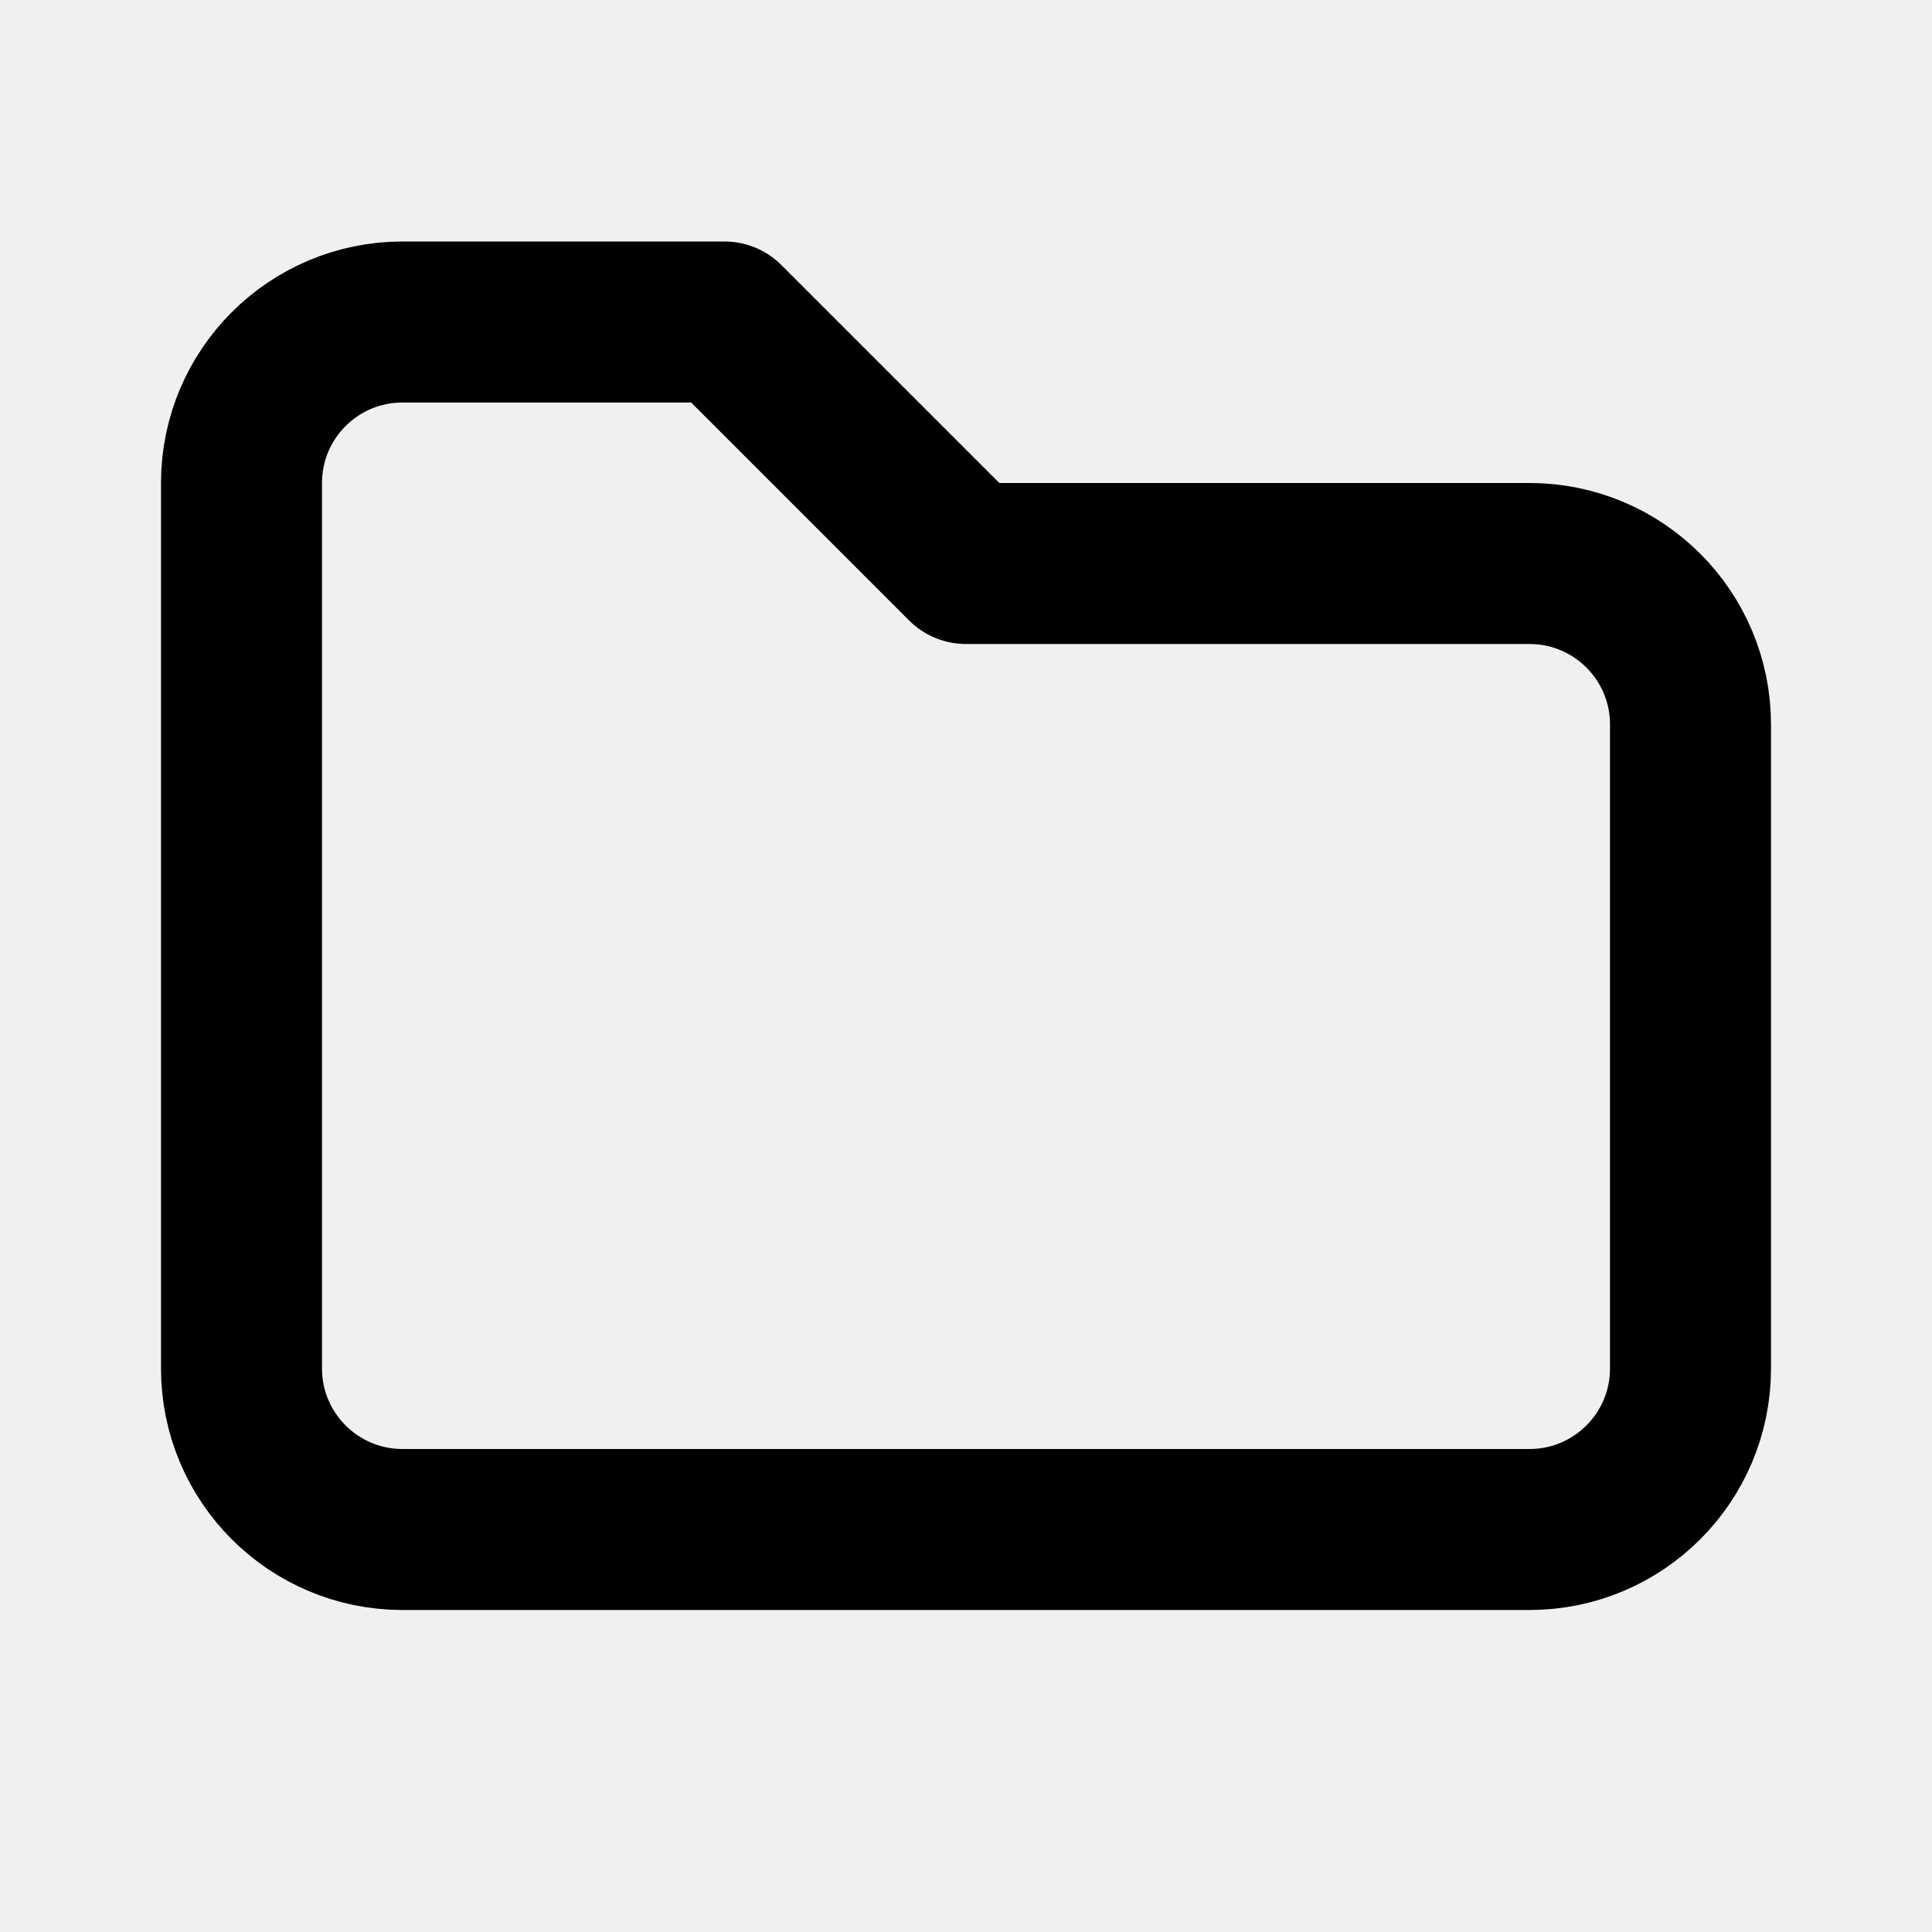
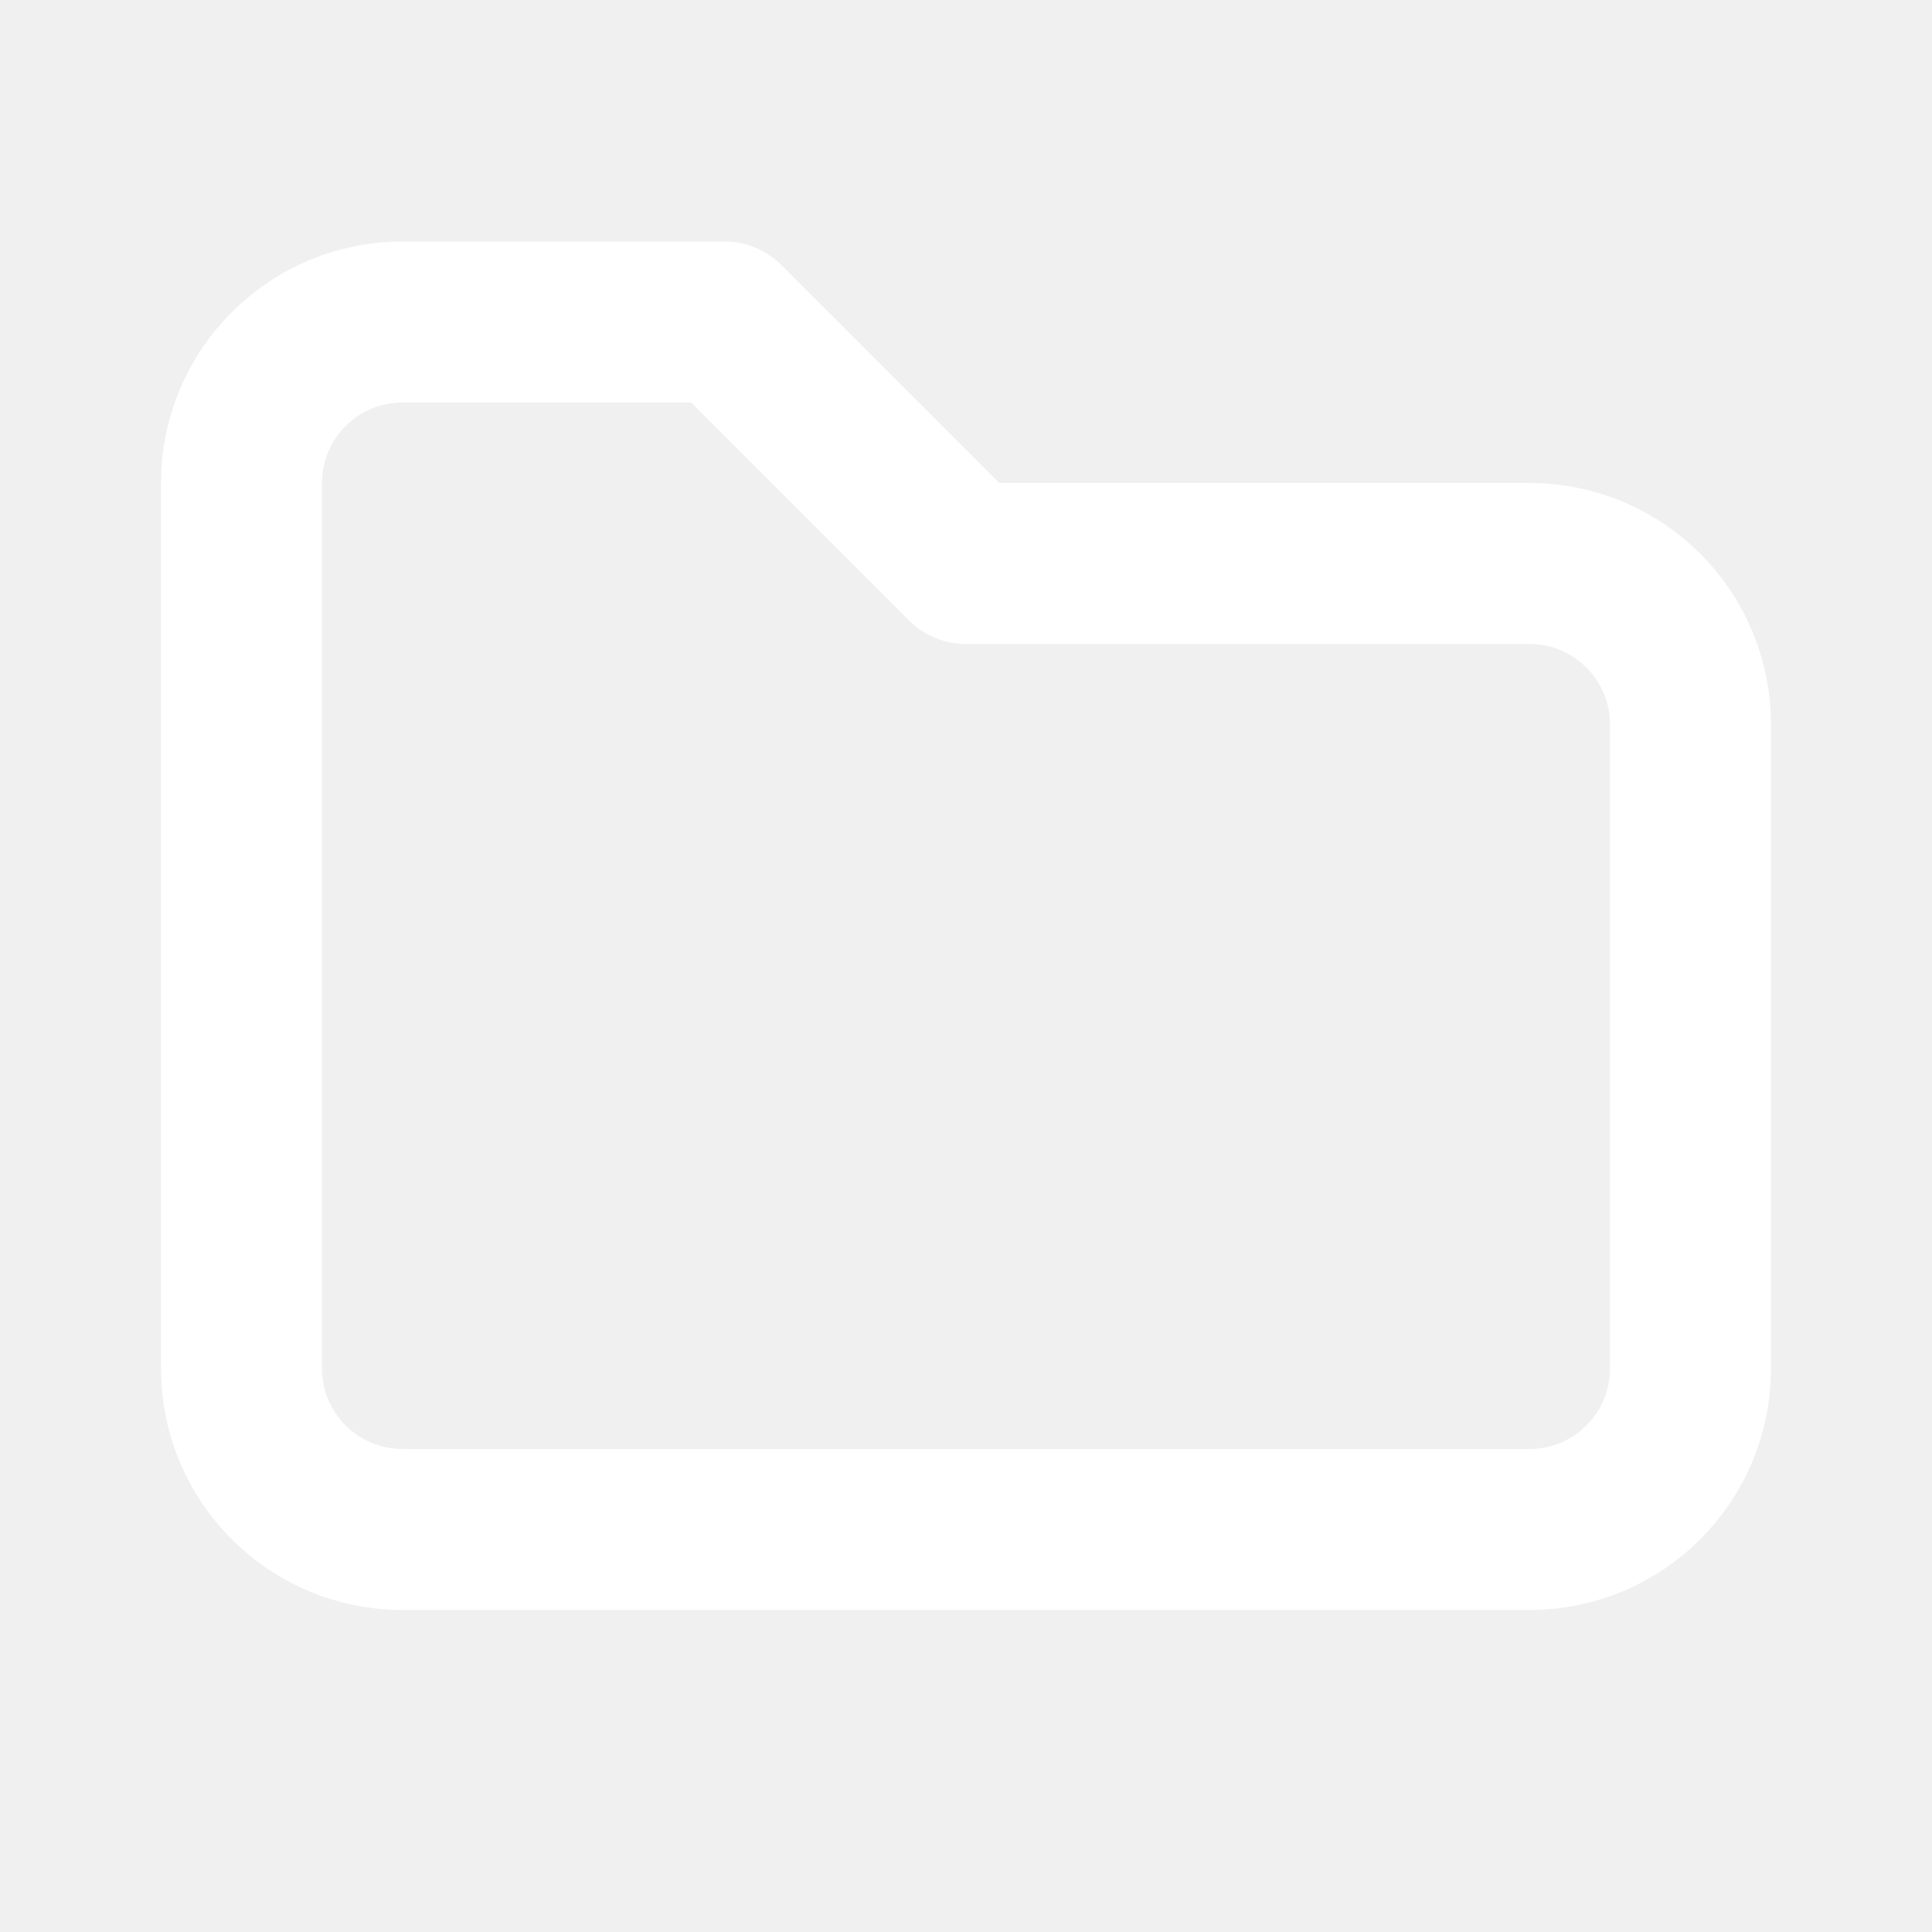
<svg xmlns="http://www.w3.org/2000/svg" viewBox="0 0 24 24" width="24" height="24" aria-hidden="true" focusable="false">
-   <path d="M5 4h4l3 3h7a2 2 0 0 1 2 2v8a2 2 0 0 1-2 2H5a2 2 0 0 1-2-2V6a2 2 0 0 1 2-2" fill="none" stroke="currentColor" stroke-width="2" stroke-linecap="round" stroke-linejoin="round" />
+   <path d="M5 4h4l3 3h7a2 2 0 0 1 2 2v8a2 2 0 0 1-2 2H5a2 2 0 0 1-2-2V6a2 2 0 0 1 2-2" fill="none" stroke="#fff" stroke-width="2" stroke-linecap="round" stroke-linejoin="round" />
</svg>
